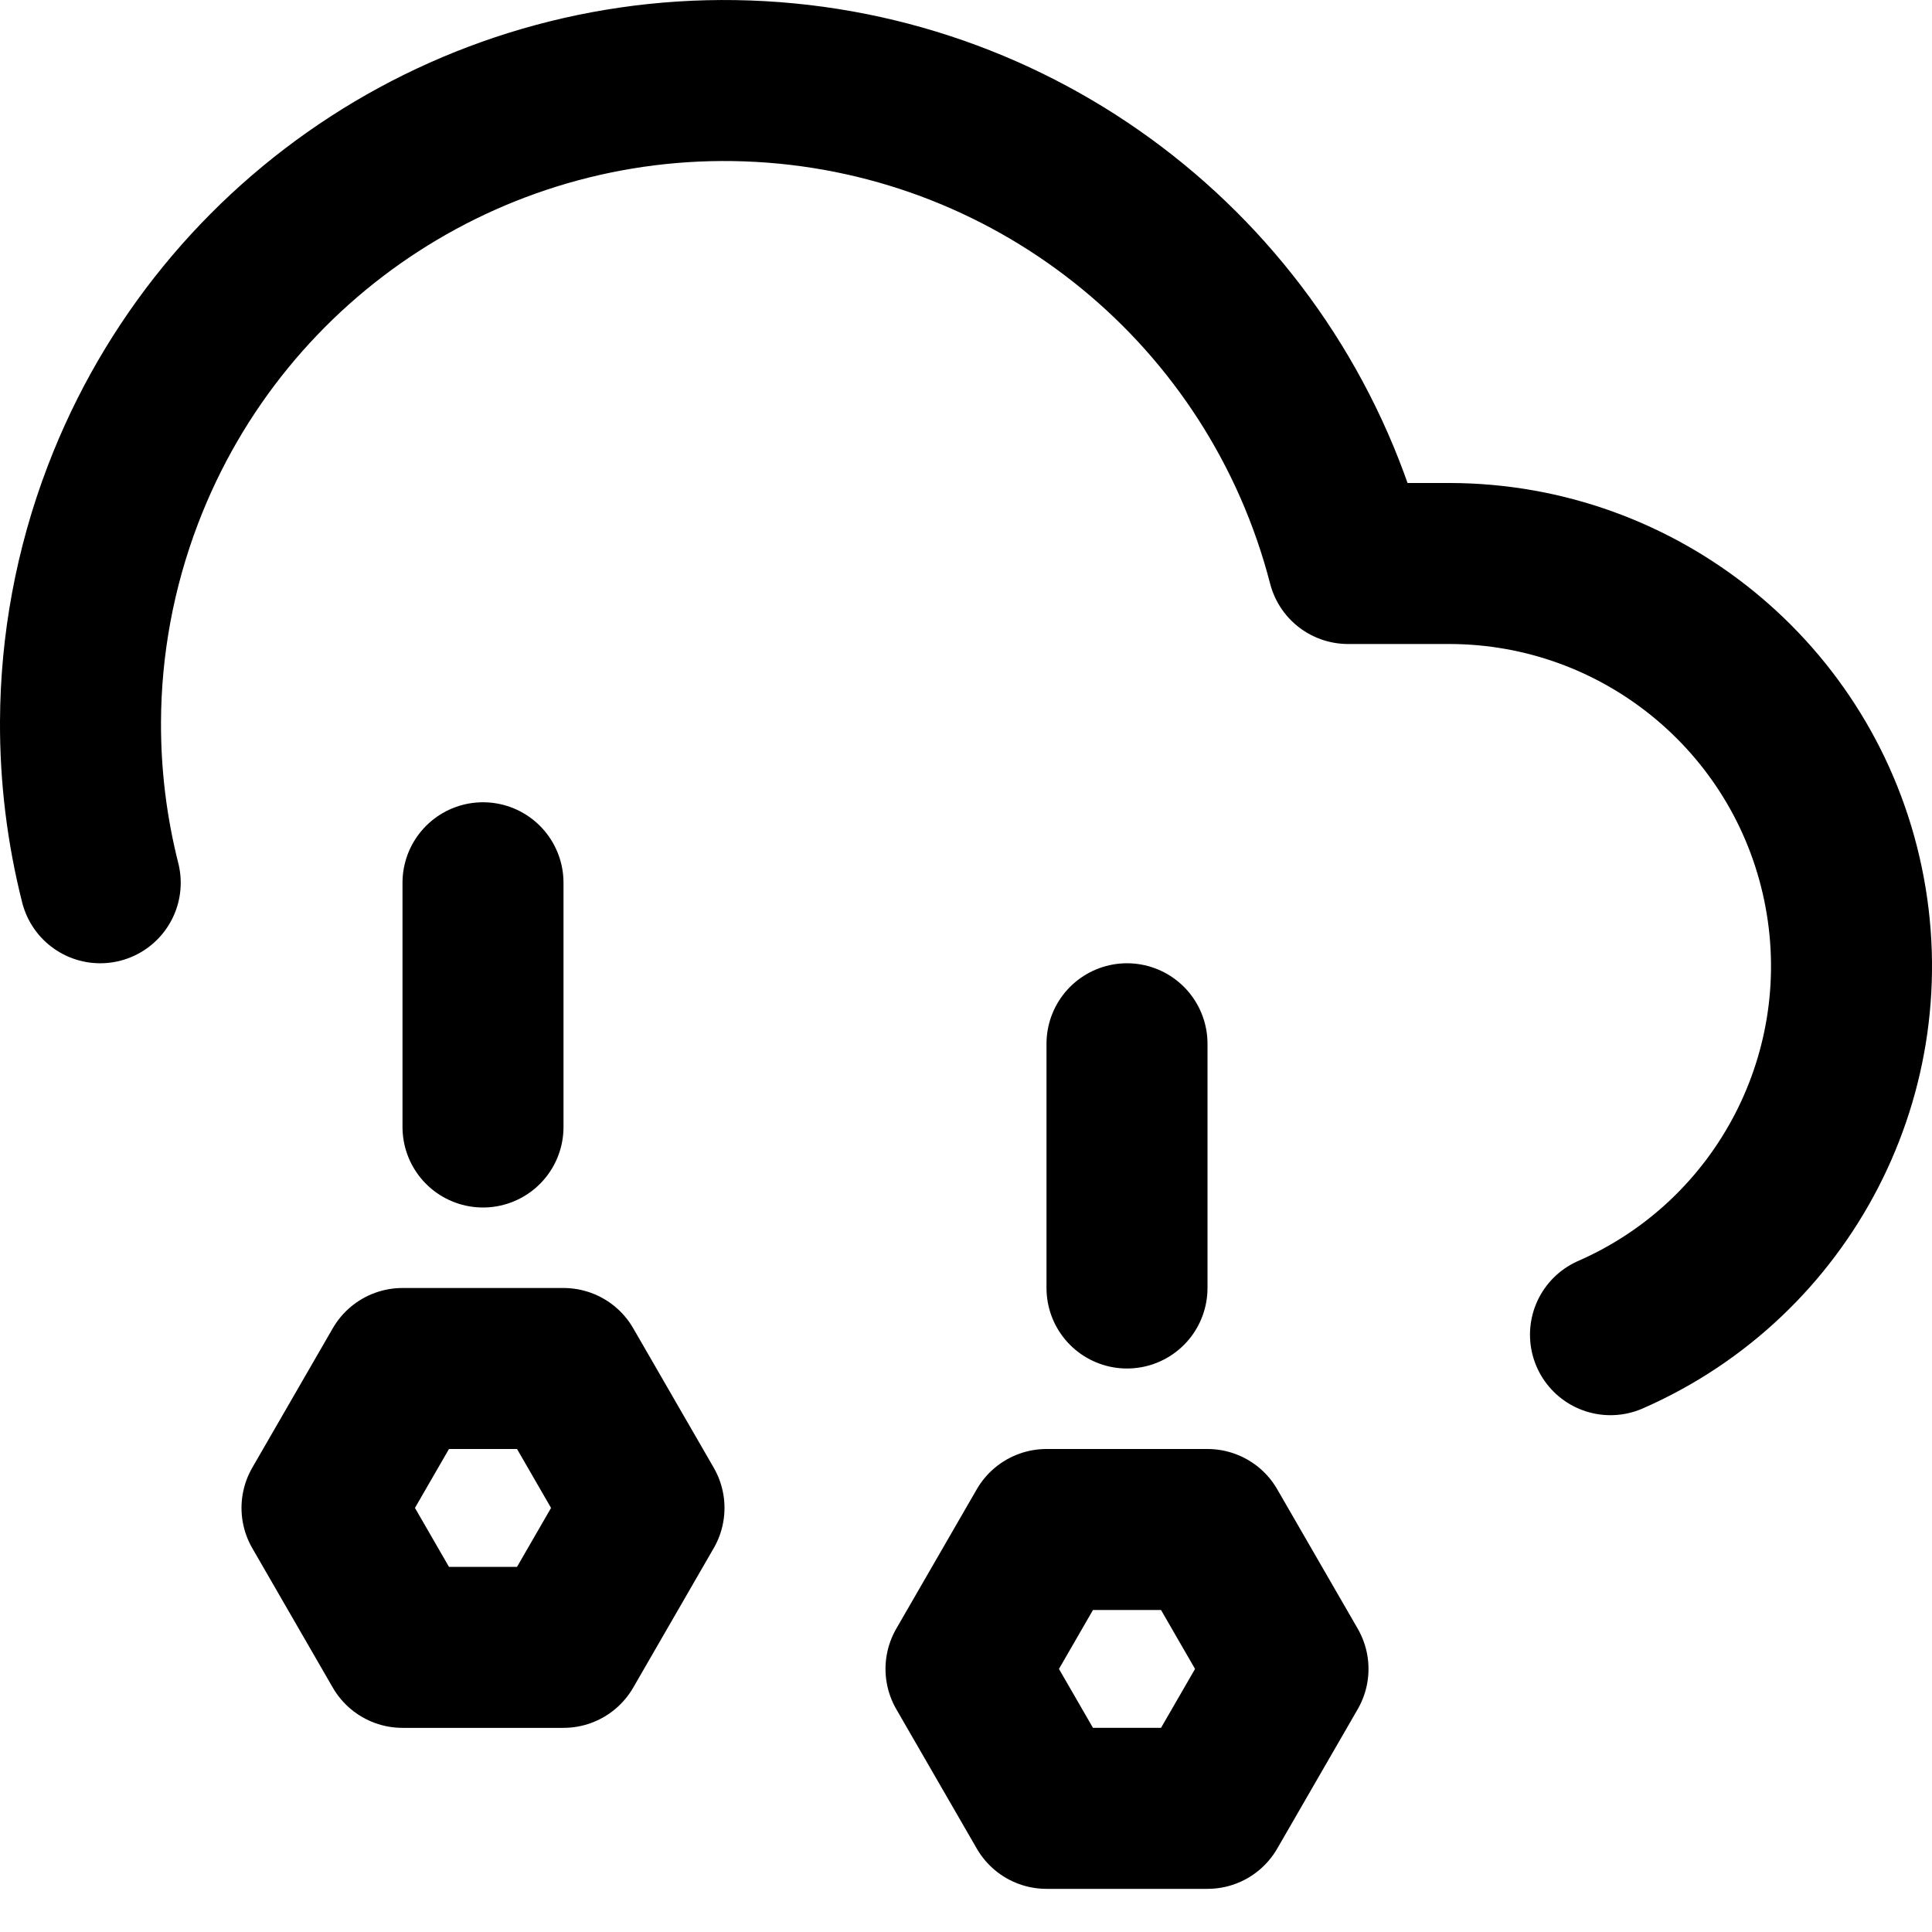
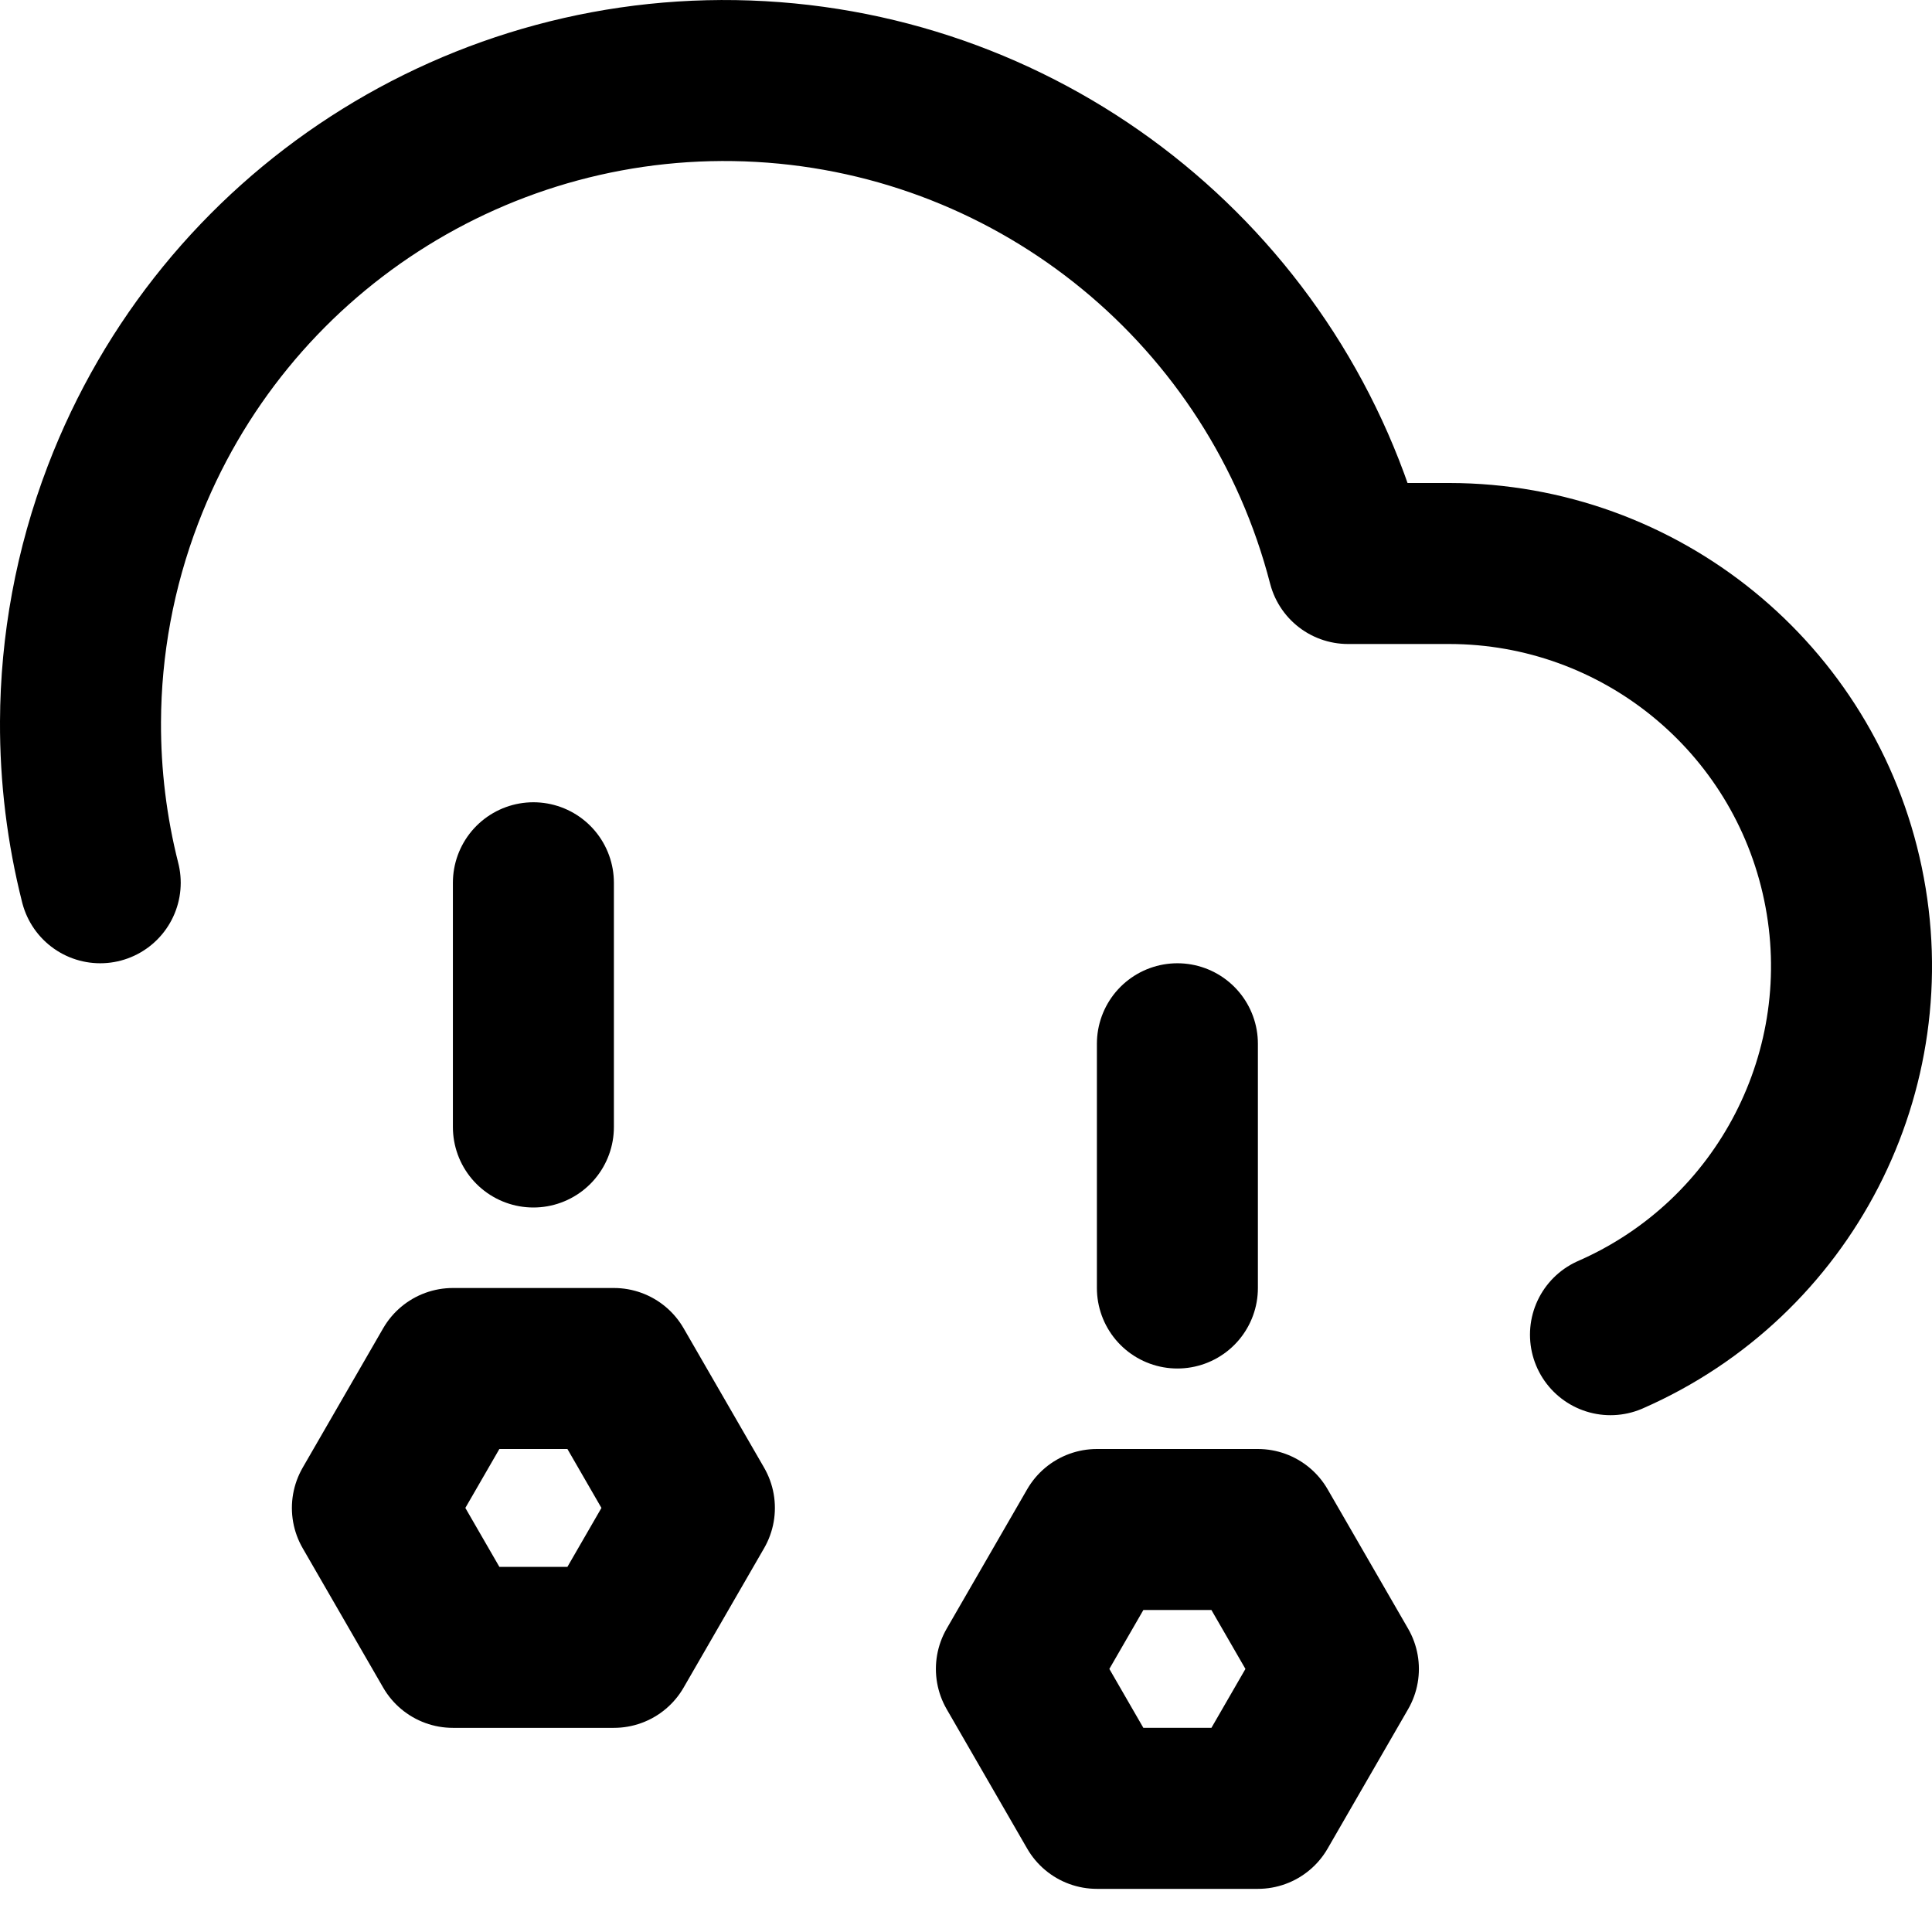
<svg xmlns="http://www.w3.org/2000/svg" style="isolation:isolate" viewBox="0 0 24 24" width="24" height="24">
  <defs>
-     <clipPath id="_clipPath_51KHKBNevUeo10xqruqwx56mziD9JFt9">
+     <clipPath id="_clipPath_dDiLhSE2ygHOzoPR54EhY0FlkeQiZdp8">
      <rect width="24" height="24" />
    </clipPath>
  </defs>
-   <g clip-path="url(#_clipPath_51KHKBNevUeo10xqruqwx56mziD9JFt9)">
+   <g clip-path="url(#_clipPath_dDiLhSE2ygHOzoPR54EhY0FlkeQiZdp8)">
    <path d=" M 20.006 16.58 C 22.173 15.631 23.378 13.294 22.894 10.978 C 22.411 8.663 20.371 7.003 18.006 7 L 16.746 7 C 15.875 3.629 12.925 1.209 9.45 1.013 C 5.974 0.817 2.771 2.891 1.528 6.143 C 1.176 7.064 1.004 8.019 1 8.964 C 0.997 9.642 1.08 10.314 1.245 10.966" fill="none" vector-effect="non-scaling-stroke" stroke-width="2" stroke="rgb(0,0,0)" stroke-linejoin="round" stroke-linecap="round" stroke-miterlimit="4" />
-     <line x1="6" y1="10.966" x2="6" y2="14" vector-effect="non-scaling-stroke" stroke-width="2" stroke="rgb(0,0,0)" stroke-linejoin="round" stroke-linecap="round" stroke-miterlimit="3" />
-     <polygon points="8,18.732,7,20.464,5,20.464,4,18.732,5,17,7,17" fill="none" vector-effect="non-scaling-stroke" stroke-width="2" stroke="rgb(0,0,0)" stroke-linejoin="round" stroke-linecap="round" stroke-miterlimit="3" />
-     <line x1="14" y1="12.966" x2="14" y2="16" vector-effect="non-scaling-stroke" stroke-width="2" stroke="rgb(0,0,0)" stroke-linejoin="round" stroke-linecap="round" stroke-miterlimit="3" />
-     <polygon points="16,20.732,15,22.464,13,22.464,12,20.732,13,19,15,19" fill="none" vector-effect="non-scaling-stroke" stroke-width="2" stroke="rgb(0,0,0)" stroke-linejoin="round" stroke-linecap="round" stroke-miterlimit="3" />
+     <line x1="6.626" y1="10.966" x2="6.626" y2="14" vector-effect="non-scaling-stroke" stroke-width="2" stroke="rgb(0,0,0)" stroke-linejoin="round" stroke-linecap="round" stroke-miterlimit="3" />
+     <polygon points="8.626,18.732,7.626,20.464,5.626,20.464,4.626,18.732,5.626,17,7.626,17" fill="none" vector-effect="non-scaling-stroke" stroke-width="2" stroke="rgb(0,0,0)" stroke-linejoin="round" stroke-linecap="round" stroke-miterlimit="3" />
+     <line x1="14.626" y1="12.966" x2="14.626" y2="16" vector-effect="non-scaling-stroke" stroke-width="2" stroke="rgb(0,0,0)" stroke-linejoin="round" stroke-linecap="round" stroke-miterlimit="3" />
+     <polygon points="16.626,20.732,15.626,22.464,13.626,22.464,12.626,20.732,13.626,19,15.626,19" fill="none" vector-effect="non-scaling-stroke" stroke-width="2" stroke="rgb(0,0,0)" stroke-linejoin="round" stroke-linecap="round" stroke-miterlimit="3" />
  </g>
</svg>
